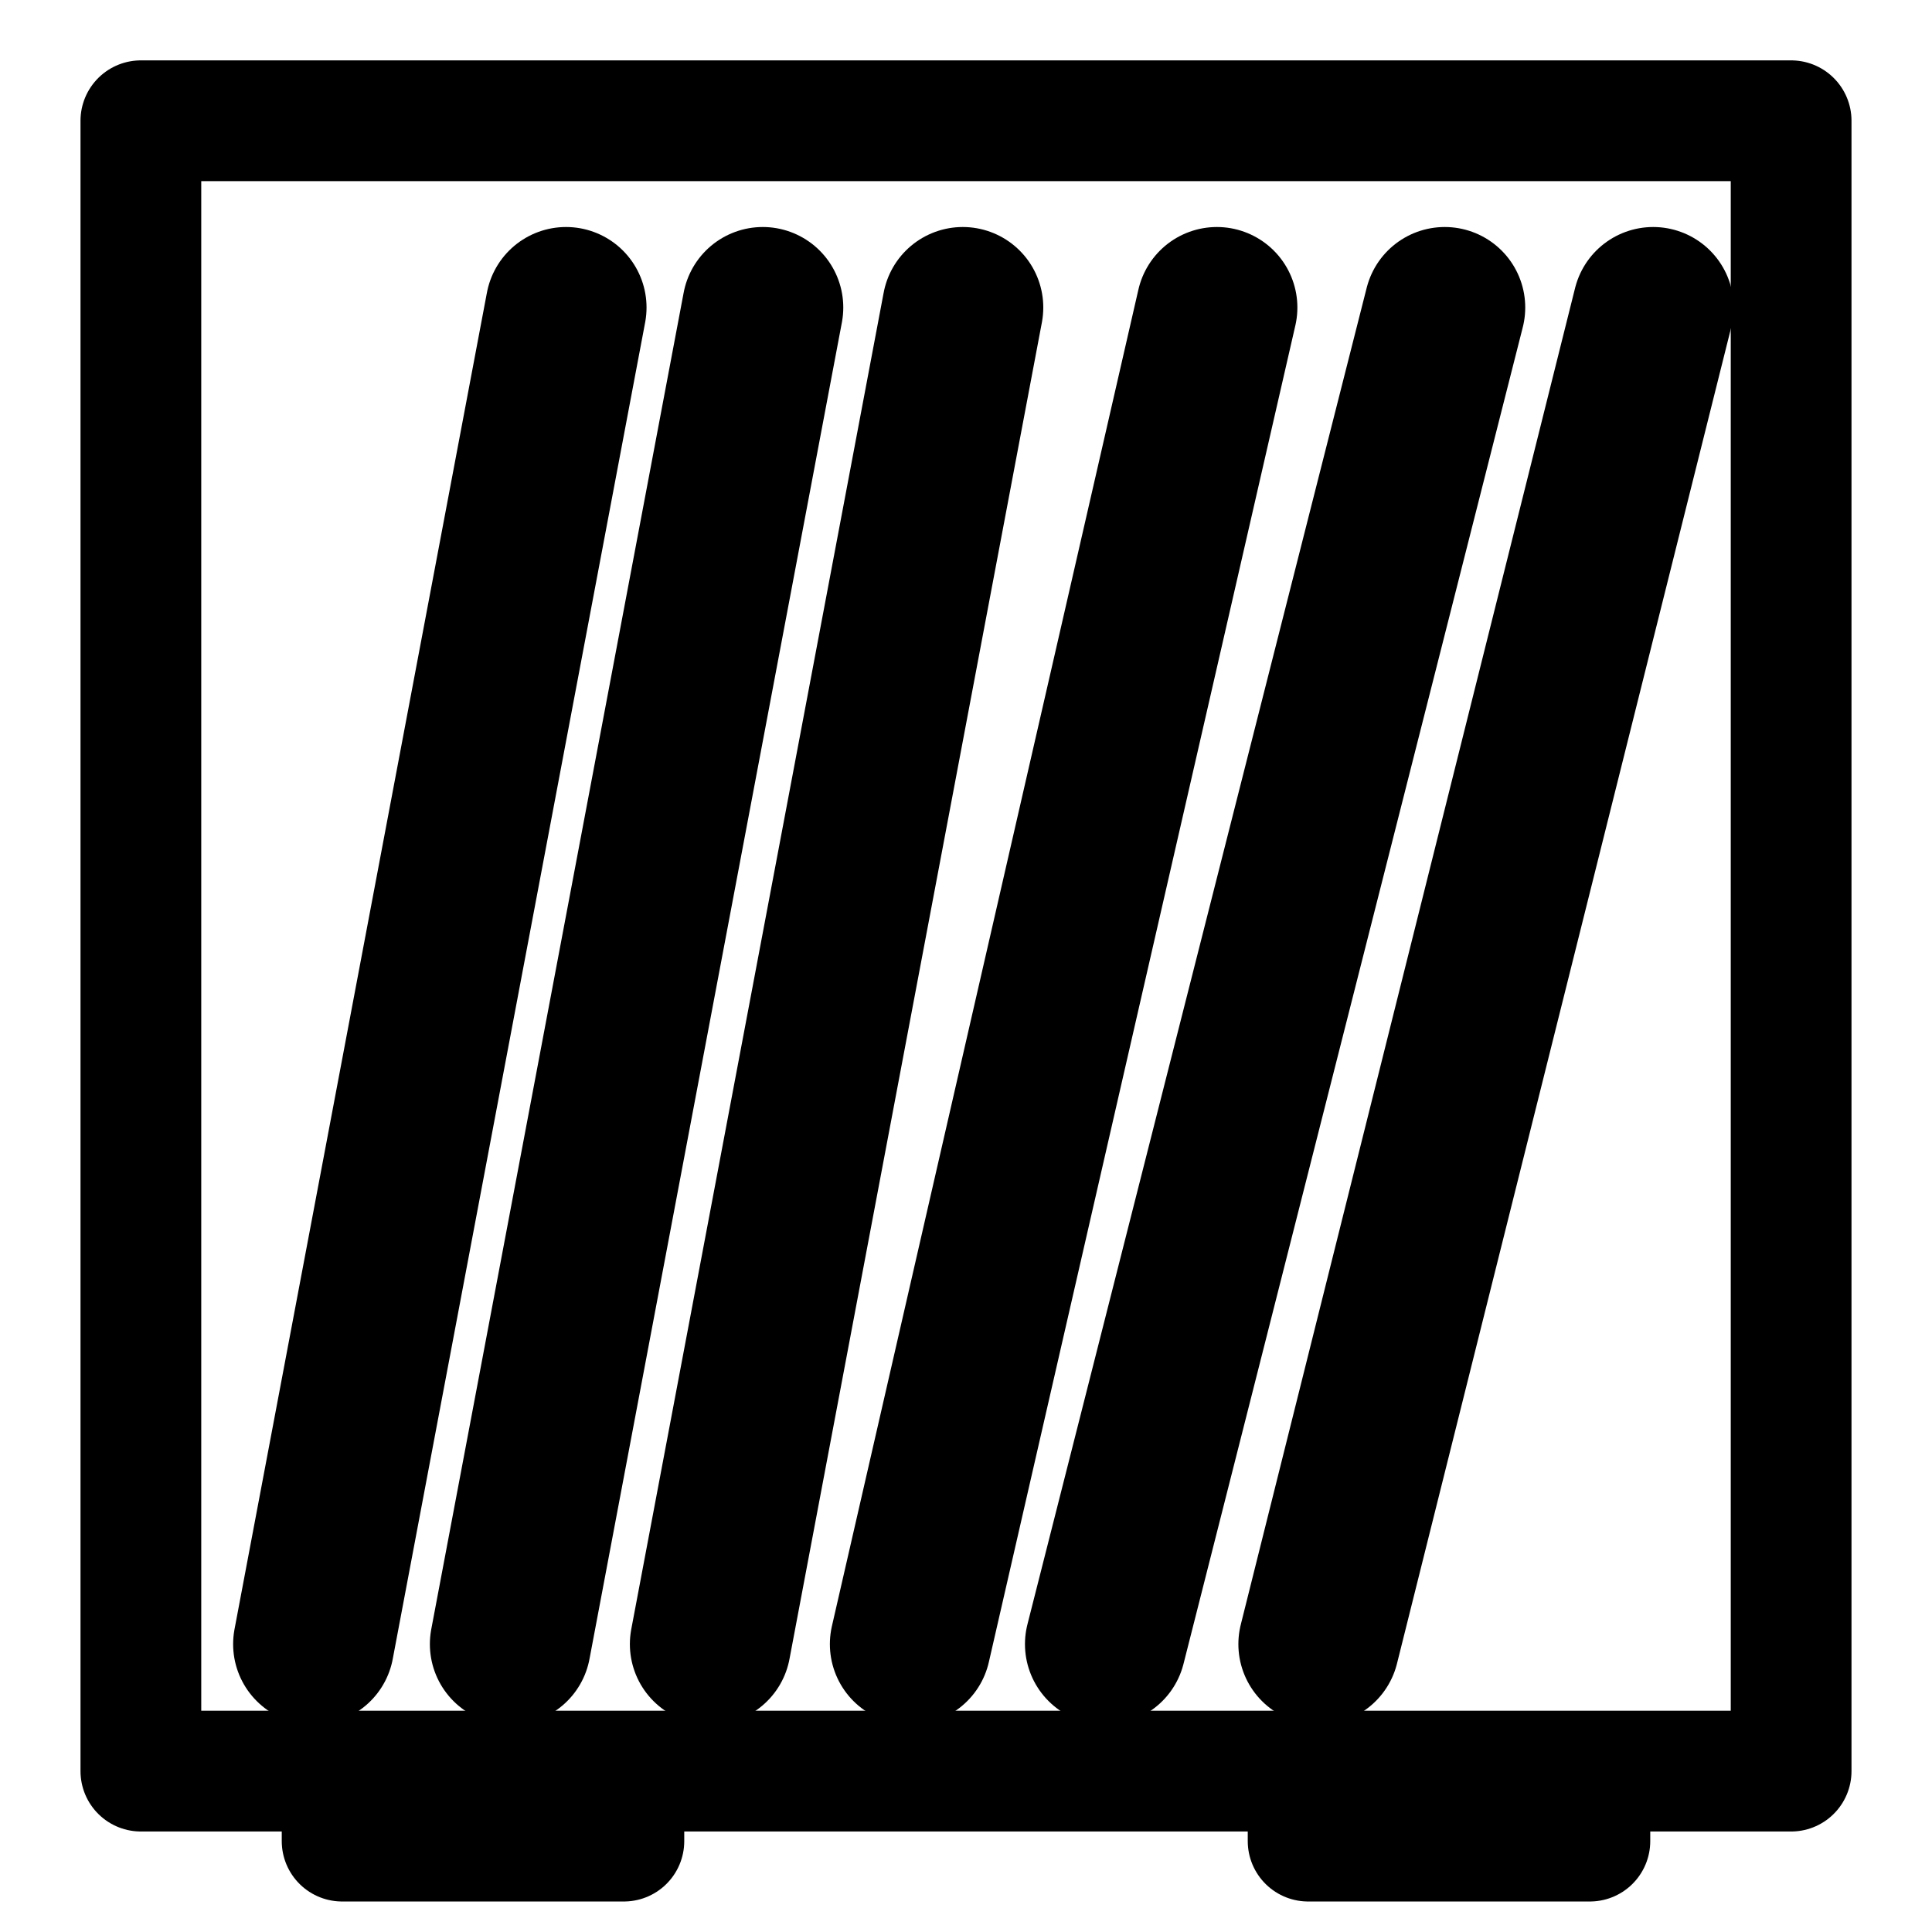
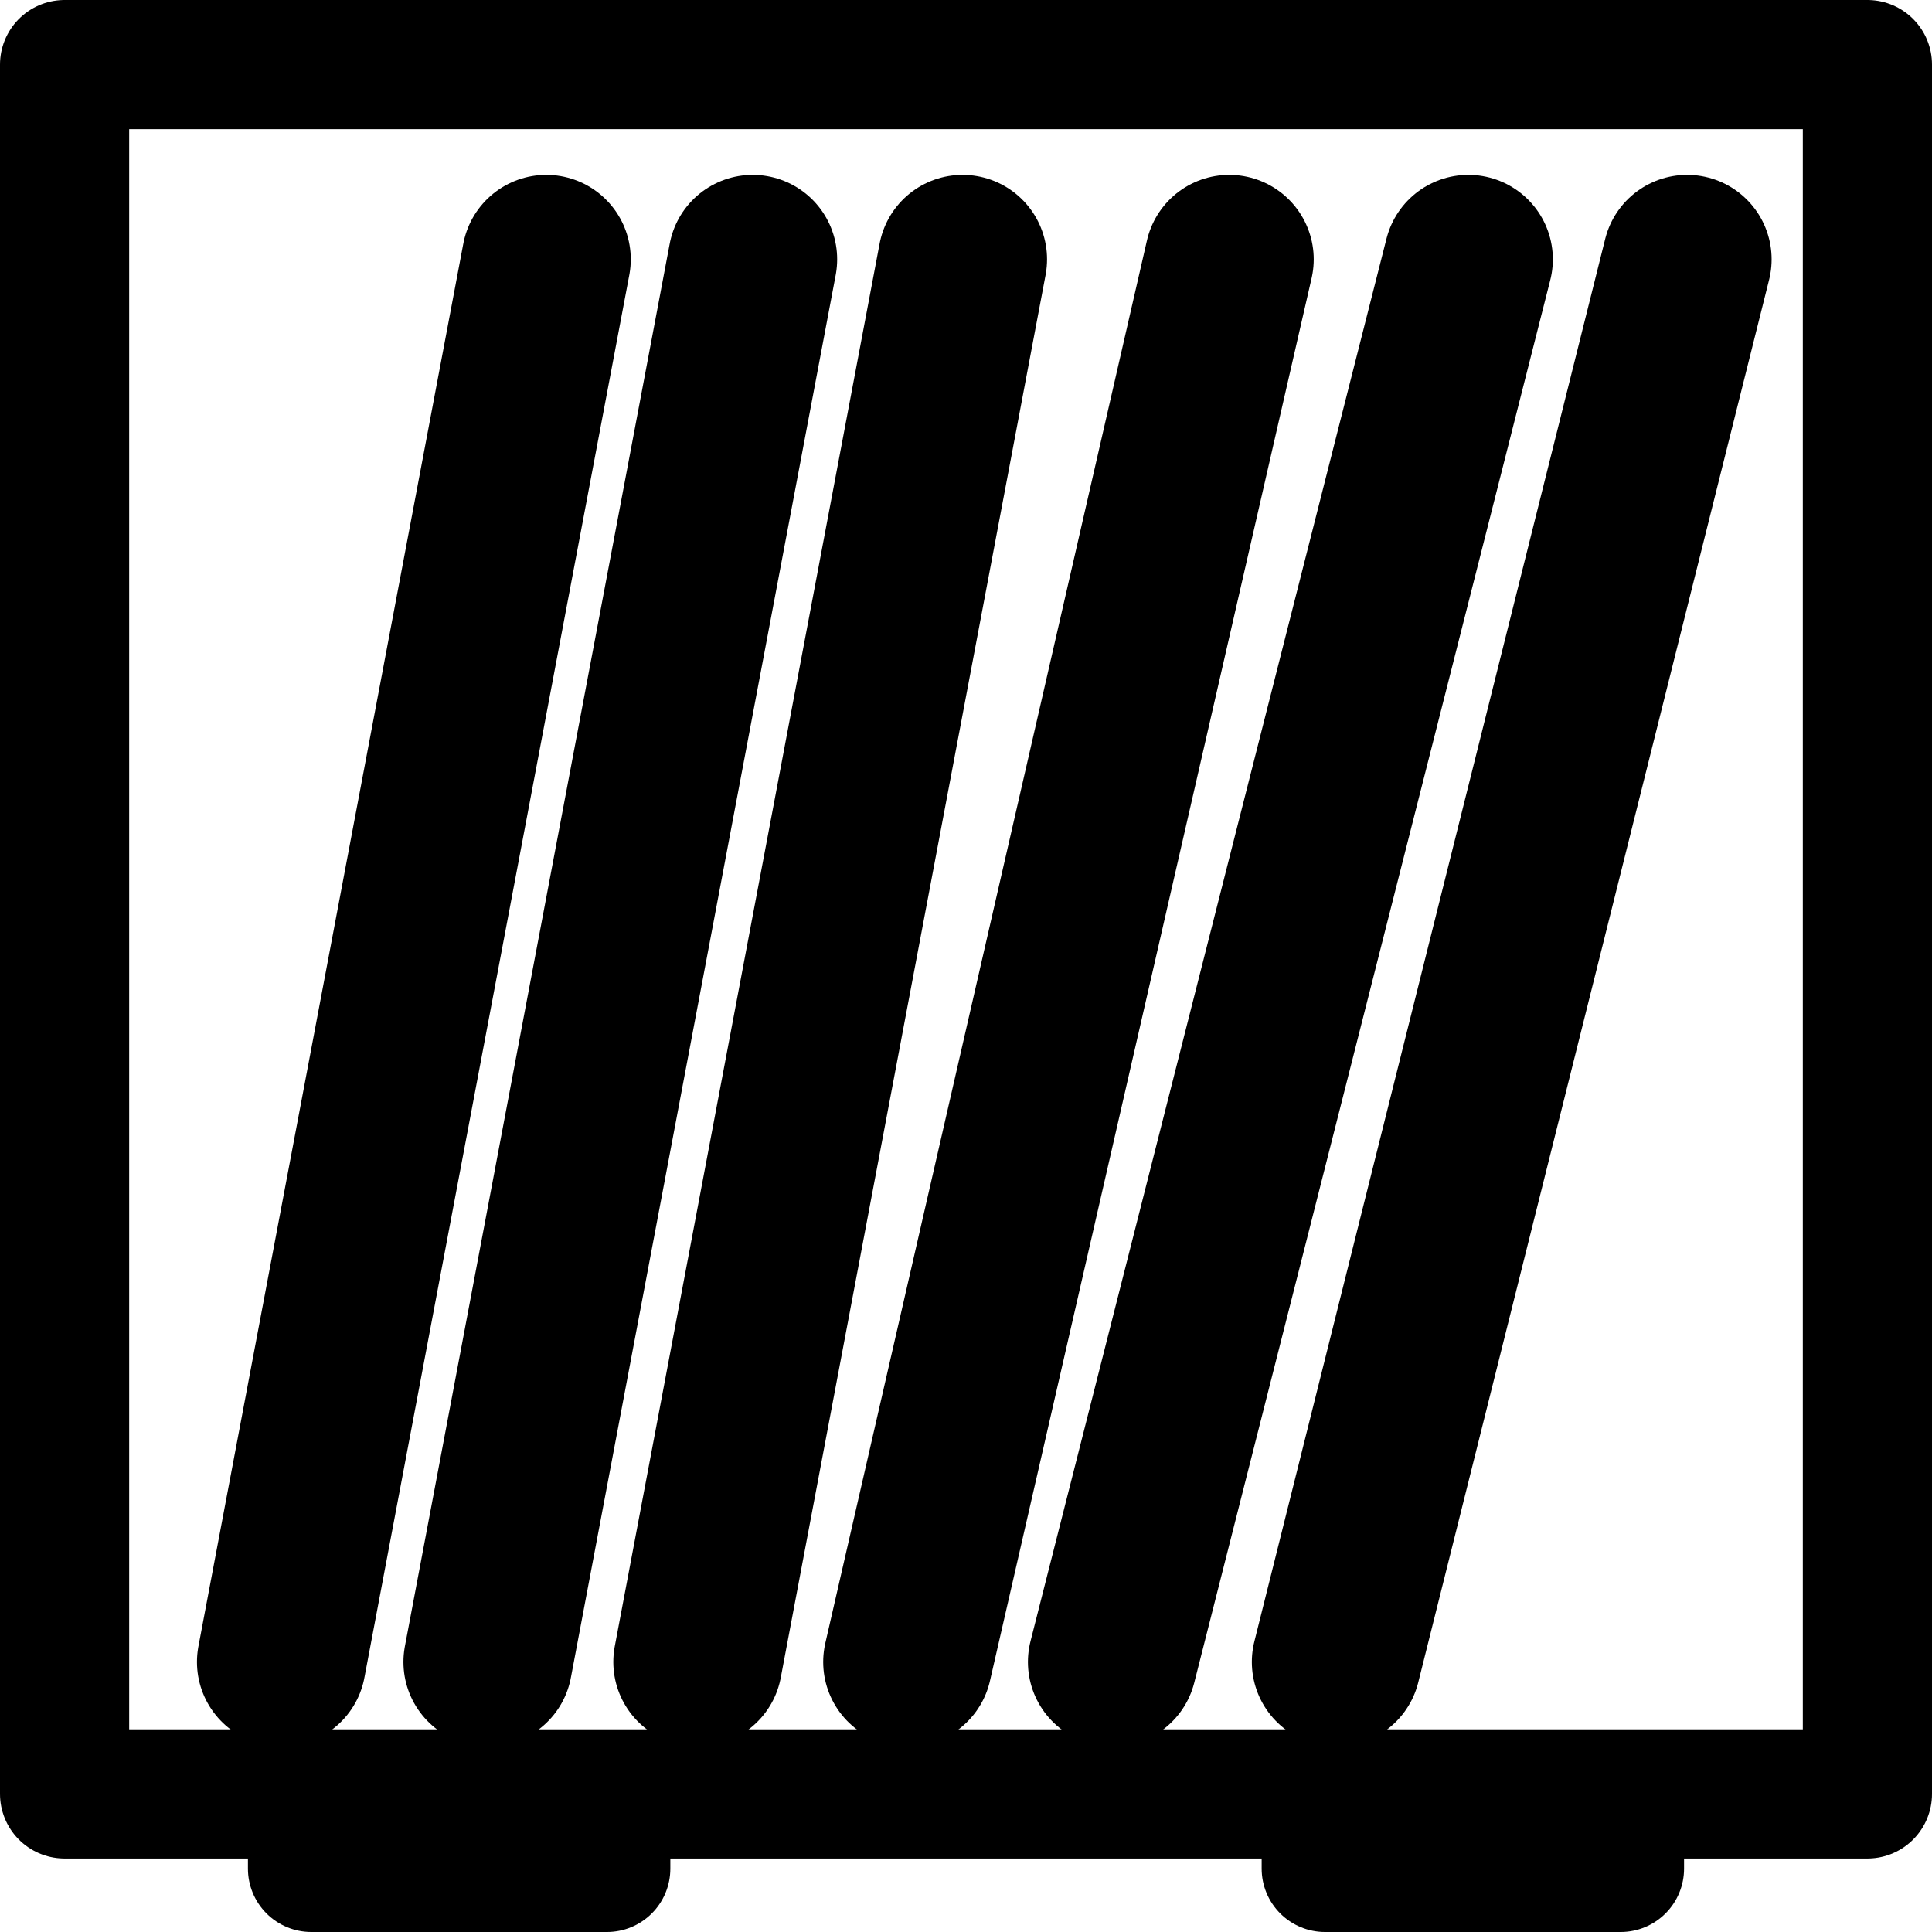
- <svg xmlns="http://www.w3.org/2000/svg" width="48" height="48" viewBox="0 0 48 48" version="1.1" id="svg689">
+ <svg xmlns="http://www.w3.org/2000/svg" width="30" height="30" viewBox="0 0 30 30" version="1.1" id="svg689">
  <defs id="defs693" />
-   <rect style="fill:none;fill-opacity:1;stroke:#000000;stroke-width:3;stroke-linecap:square;stroke-linejoin:round;stroke-miterlimit:5.3;stroke-dasharray:none;paint-order:fill markers stroke;stop-color:#000000" id="rect3351" width="41" height="41.003" x="3.5" y="3" />
-   <rect style="fill:none;fill-opacity:1;stroke:#000000;stroke-width:3;stroke-linecap:square;stroke-linejoin:round;stroke-miterlimit:5.3;stroke-dasharray:none;paint-order:fill markers stroke;stop-color:#000000" id="rect3353" width="7" height="0.414" x="8.5" y="45.328" />
-   <rect style="fill:none;fill-opacity:1;stroke:#000000;stroke-width:3;stroke-linecap:square;stroke-linejoin:round;stroke-miterlimit:5.3;stroke-dasharray:none;paint-order:fill markers stroke;stop-color:#000000" id="rect3353-4" width="7" height="0.414" x="32.5" y="45.328" />
-   <path style="fill:none;stroke:#000000;stroke-width:4;stroke-linecap:round;stroke-linejoin:miter;stroke-dasharray:none;stroke-opacity:1" d="M 23.92,7.64 17.649,40.848" id="path3382" />
-   <path style="fill:none;stroke:#000000;stroke-width:4;stroke-linecap:round;stroke-linejoin:miter;stroke-dasharray:none;stroke-opacity:1" d="M 18.951,7.64 12.68,40.848" id="path3382-2-3" />
-   <path style="fill:none;stroke:#000000;stroke-width:4;stroke-linecap:round;stroke-linejoin:miter;stroke-dasharray:none;stroke-opacity:1" d="M 14.063,7.64 7.792,40.848" id="path3382-2-3-9-6" />
-   <path style="fill:none;stroke:#000000;stroke-width:4;stroke-linecap:round;stroke-linejoin:miter;stroke-dasharray:none;stroke-opacity:1" d="M 30.233,7.64 22.618,40.848" id="path3382-7-3" />
-   <path style="fill:none;stroke:#000000;stroke-width:4;stroke-linecap:round;stroke-linejoin:miter;stroke-dasharray:none;stroke-opacity:1" d="M 35.894,7.64 27.465,40.848" id="path3382-7-3-0-9" />
-   <path style="fill:none;stroke:#000000;stroke-width:4;stroke-linecap:round;stroke-linejoin:miter;stroke-dasharray:none;stroke-opacity:1" d="M 41.073,7.64 32.767,40.848" id="path3382-7-3-0-9-3" />
+   <rect style="fill:none;fill-opacity:1;stroke:#000000;stroke-width:2.006;stroke-linecap:square;stroke-linejoin:round;stroke-miterlimit:5.3;stroke-dasharray:none;paint-order:fill markers stroke;stop-color:#000000" id="rect3351" width="27.994" height="26.853" x="1.003" y="1.003" />
+   <rect style="fill:none;fill-opacity:1;stroke:#000000;stroke-width:1.968;stroke-linecap:square;stroke-linejoin:round;stroke-miterlimit:5.3;stroke-dasharray:none;paint-order:fill markers stroke;stop-color:#000000" id="rect3353" width="4.591" height="0.271" x="4.834" y="28.745" />
+   <rect style="fill:none;fill-opacity:1;stroke:#000000;stroke-width:1.968;stroke-linecap:square;stroke-linejoin:round;stroke-miterlimit:5.3;stroke-dasharray:none;paint-order:fill markers stroke;stop-color:#000000" id="rect3353-4" width="4.591" height="0.271" x="20.575" y="28.745" />
+   <path style="fill:none;stroke:#000000;stroke-width:2.623;stroke-linecap:round;stroke-linejoin:miter;stroke-dasharray:none;stroke-opacity:1" d="M 14.947,4.027 10.835,25.807" id="path3382" />
+   <path style="fill:none;stroke:#000000;stroke-width:2.623;stroke-linecap:round;stroke-linejoin:miter;stroke-dasharray:none;stroke-opacity:1" d="M 11.688,4.027 7.576,25.807" id="path3382-2-3" />
+   <path style="fill:none;stroke:#000000;stroke-width:2.623;stroke-linecap:round;stroke-linejoin:miter;stroke-dasharray:none;stroke-opacity:1" d="M 8.483,4.027 4.37,25.807" id="path3382-2-3-9-6" />
+   <path style="fill:none;stroke:#000000;stroke-width:2.623;stroke-linecap:round;stroke-linejoin:miter;stroke-dasharray:none;stroke-opacity:1" d="M 19.088,4.027 14.094,25.807" id="path3382-7-3" />
+   <path style="fill:none;stroke:#000000;stroke-width:2.623;stroke-linecap:round;stroke-linejoin:miter;stroke-dasharray:none;stroke-opacity:1" d="M 22.801,4.027 17.273,25.807" id="path3382-7-3-0-9" />
+   <path style="fill:none;stroke:#000000;stroke-width:2.623;stroke-linecap:round;stroke-linejoin:miter;stroke-dasharray:none;stroke-opacity:1" d="M 26.198,4.027 20.75,25.807" id="path3382-7-3-0-9-3" />
</svg>
